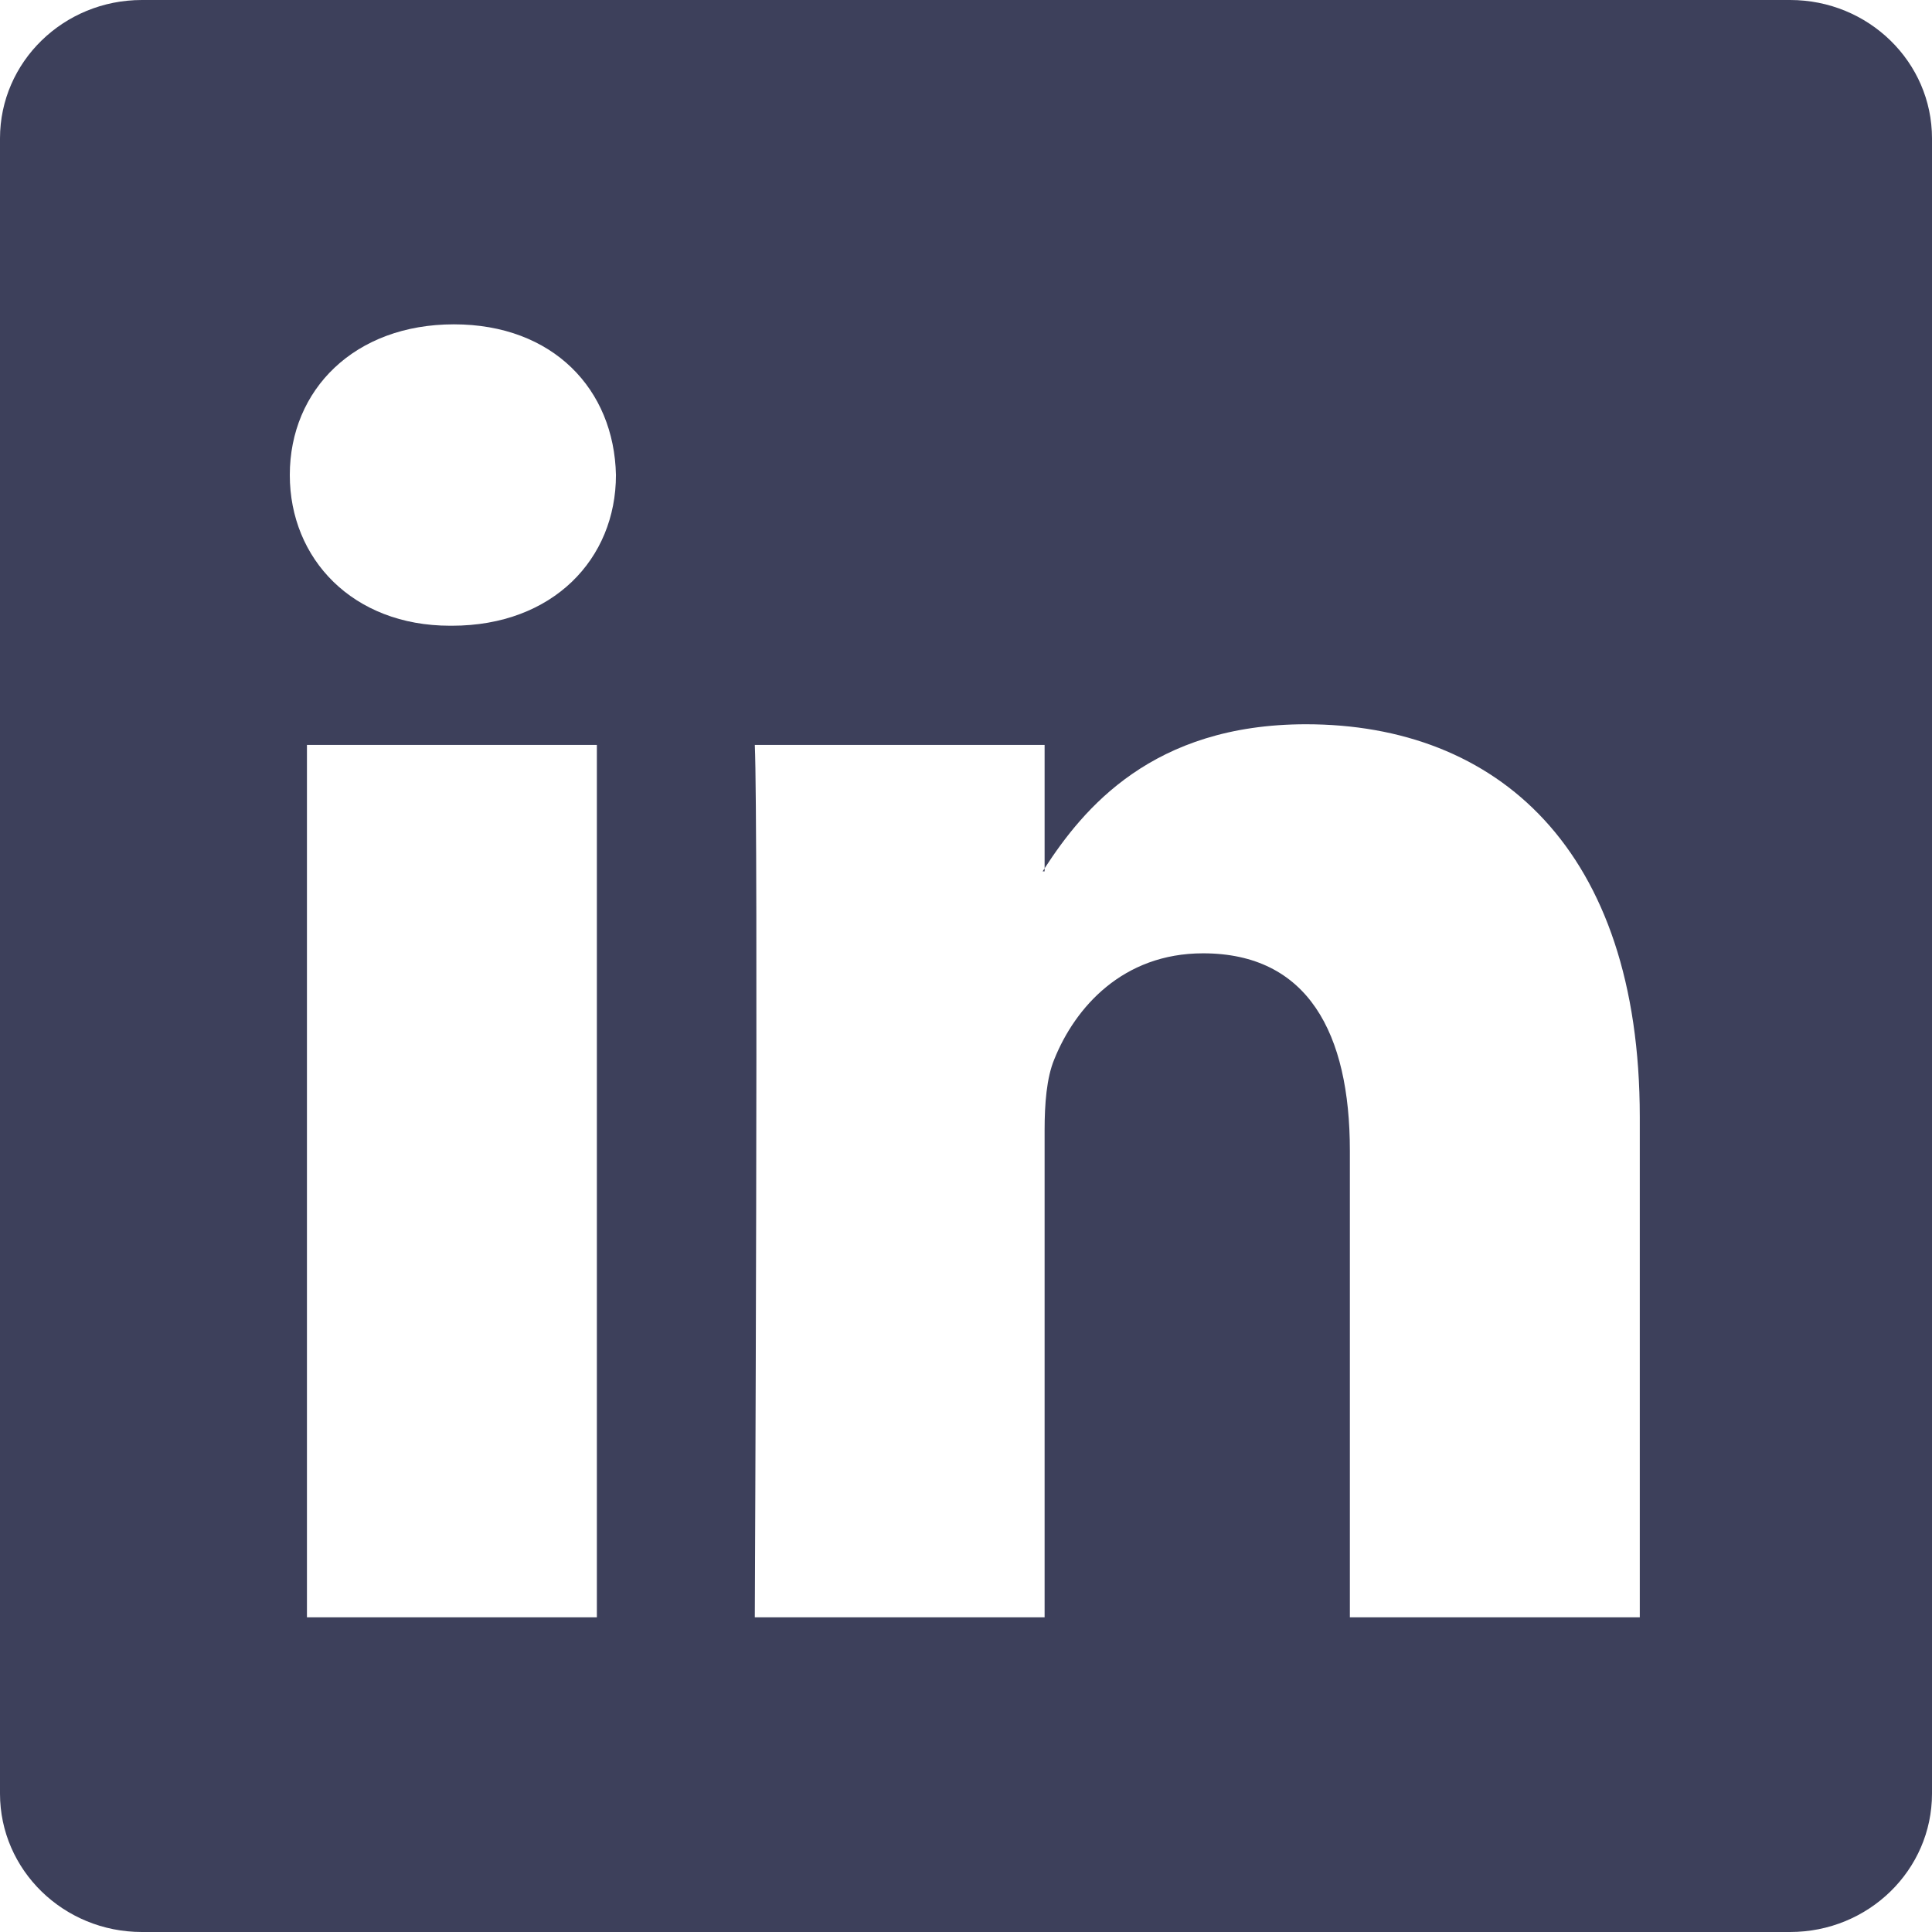
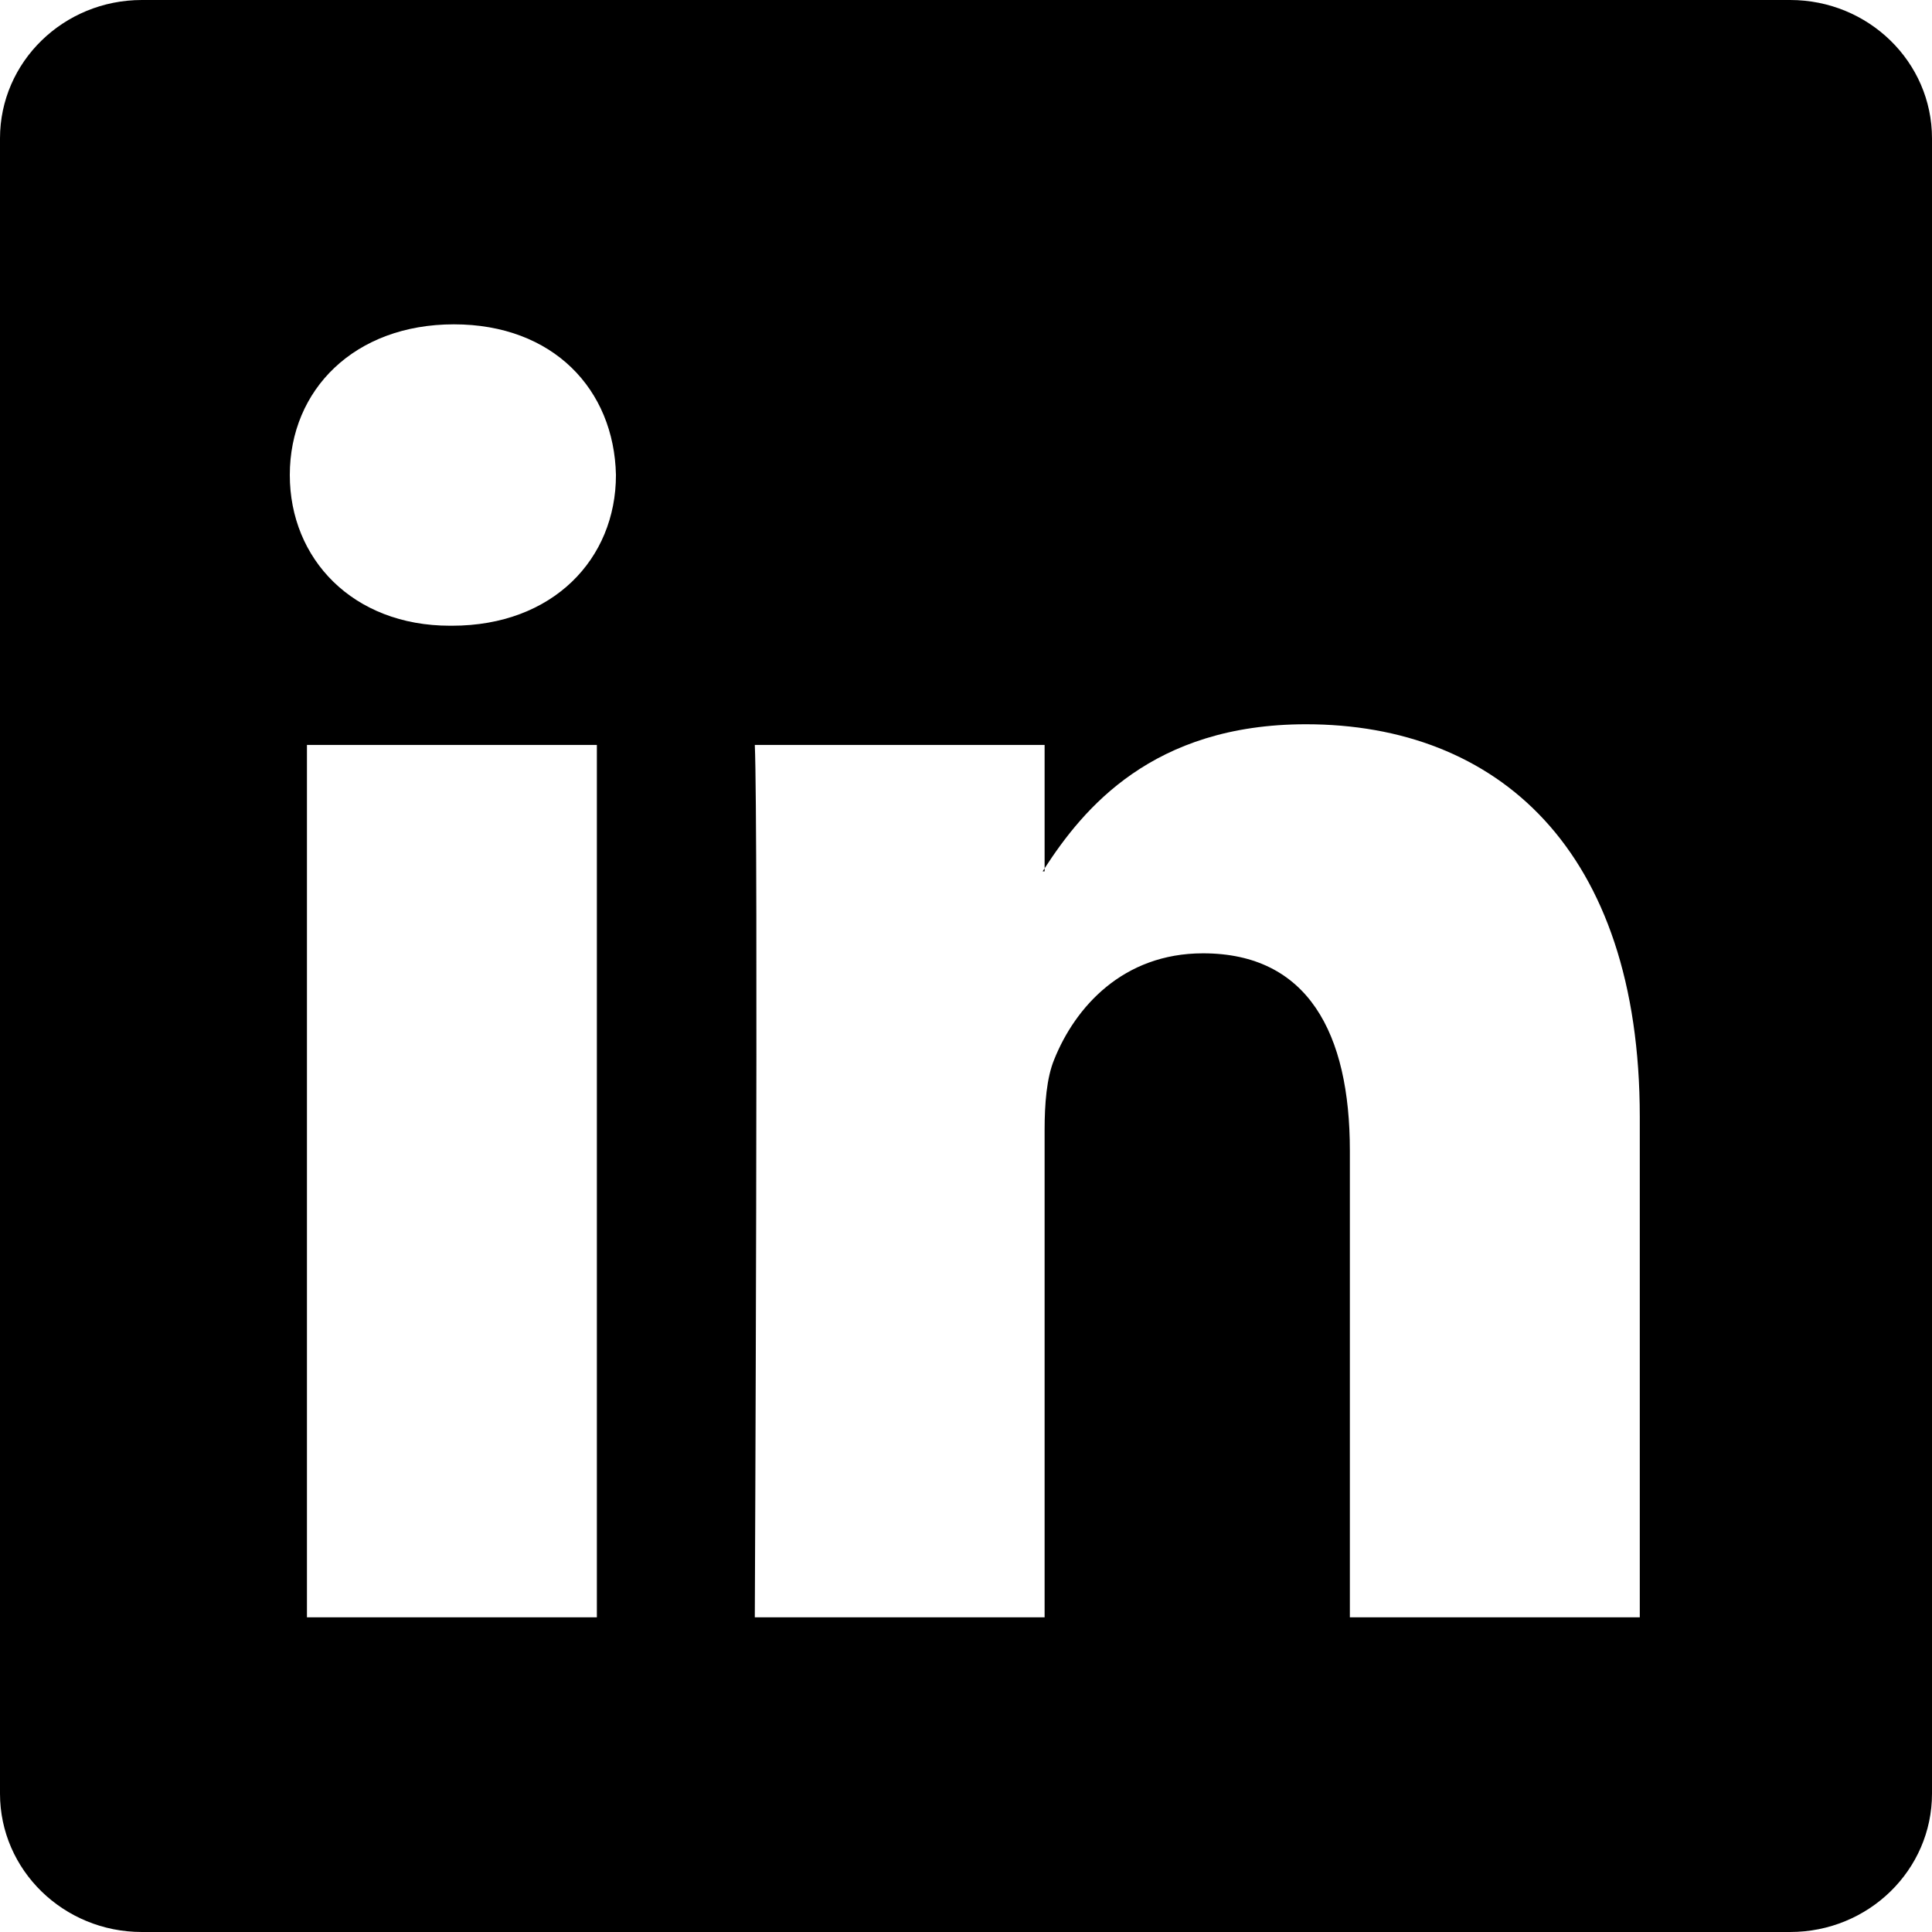
- <svg xmlns="http://www.w3.org/2000/svg" width="16" height="16" fill="#3D405B" class="bi bi-linkedin" viewBox="0 0 16 16">
+ <svg xmlns="http://www.w3.org/2000/svg" width="16" height="16" fill="currentColor" class="bi bi-linkedin" viewBox="0 0 16 16">
  <path d="M0 1.146C0 .513.526 0 1.175 0h13.65C15.474 0 16 .513 16 1.146v13.708c0 .633-.526 1.146-1.175 1.146H1.175C.526 16 0 15.487 0 14.854zm4.943 12.248V6.169H2.542v7.225zm-1.2-8.212c.837 0 1.358-.554 1.358-1.248-.015-.709-.52-1.248-1.342-1.248S2.4 3.226 2.4 3.934c0 .694.521 1.248 1.327 1.248zm4.908 8.212V9.359c0-.216.016-.432.08-.586.173-.431.568-.878 1.232-.878.869 0 1.216.662 1.216 1.634v3.865h2.401V9.25c0-2.22-1.184-3.252-2.764-3.252-1.274 0-1.845.7-2.165 1.193v.025h-.016l.016-.025V6.169h-2.4c.03.678 0 7.225 0 7.225z" />
</svg>
